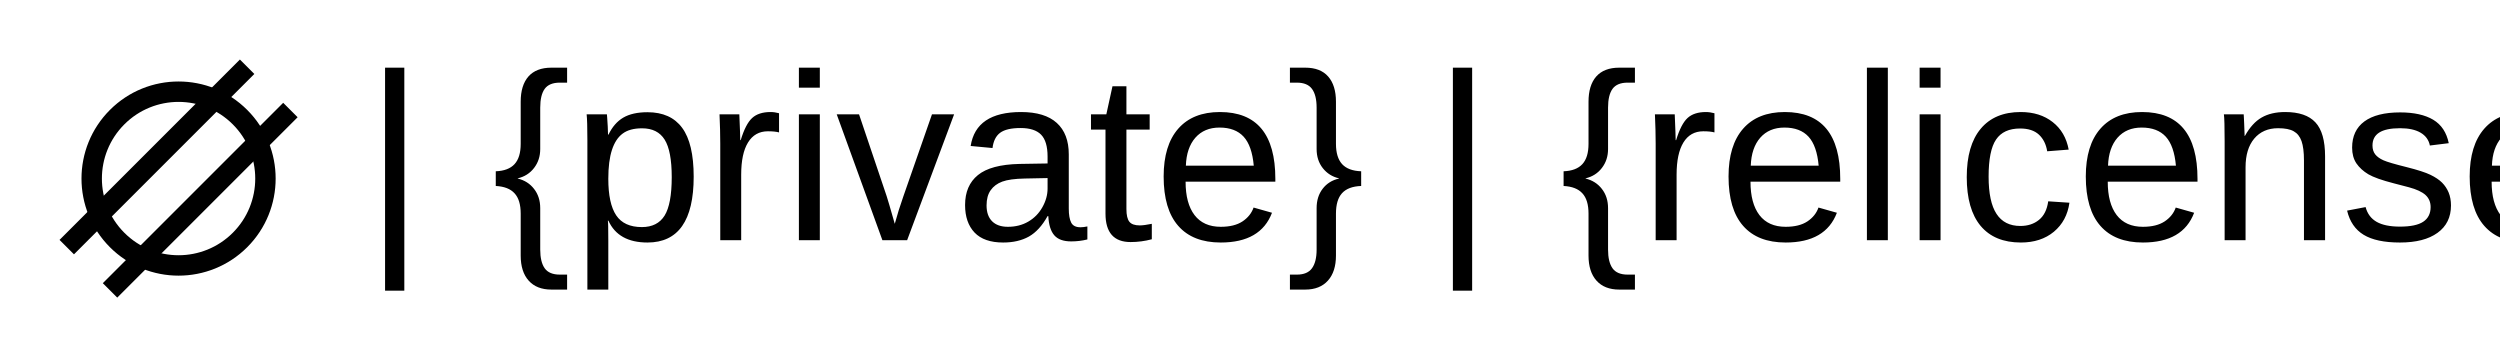
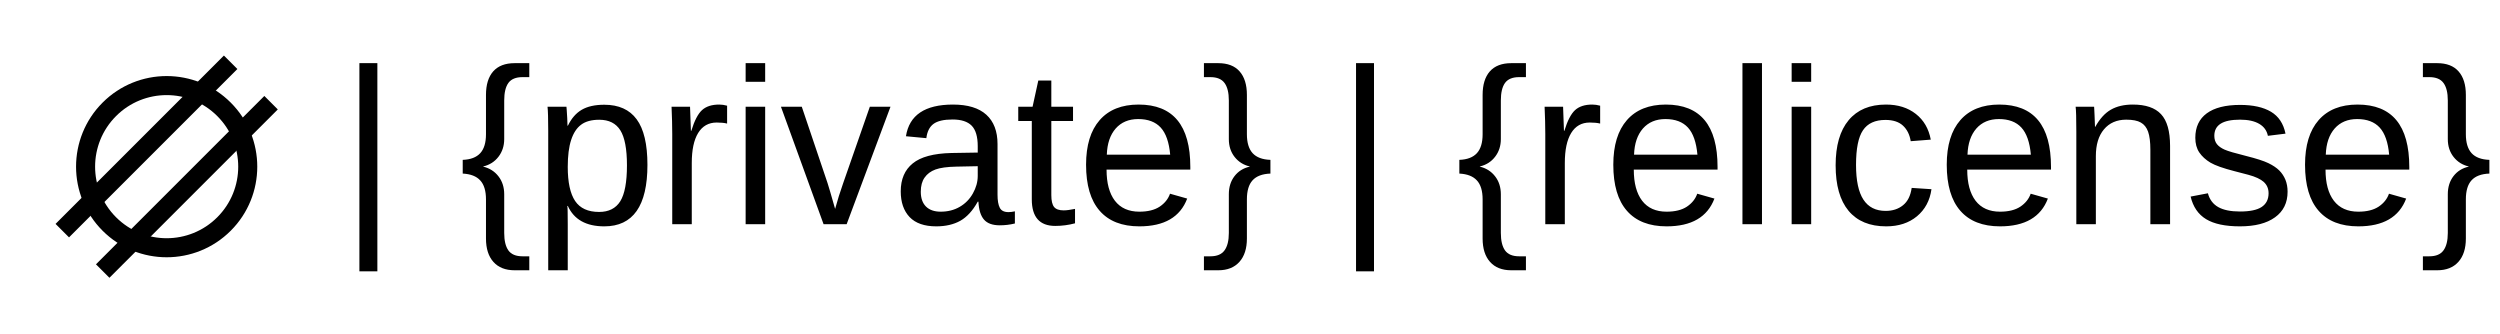
- <svg xmlns="http://www.w3.org/2000/svg" width="420" height="60" id="svg2" version="1.1">
+ <svg xmlns="http://www.w3.org/2000/svg" width="450" height="60" id="svg2" version="1.1">
  <defs id="defs3106" />
  <g id="layer1" transform="translate(0,-992.3622)">
    <g transform="matrix(0.03428397,0,0,0.03428397,12.85802,1003.425)" id="layer1-3">
-       <g transform="matrix(0.7071068,0.7071068,-0.7071068,0.7071068,537.0257,-191.7703)" id="g3778">
-         <path style="color:#000000;fill:none;stroke:#000000;stroke-width:157.051;stroke-miterlimit:4;stroke-opacity:1;stroke-dasharray:none;marker:none;visibility:visible;display:inline;overflow:visible;enable-background:accumulate" id="path2985" d="m 820,137.143 c 0,369.242 -299.33,668.571 -668.571,668.571 -369.242,0 -668.571,-299.33 -668.571,-668.571 0,-369.242 299.33,-668.571 668.571,-668.571 369.242,0 668.571,299.33 668.571,668.571 z" transform="matrix(0.6367347,0,0,0.6367347,403.5802,465.0386)" />
-         <rect style="color:#000000;fill:#000000;fill-opacity:1;stroke:none;stroke-width:0;marker:none;visibility:visible;display:inline;overflow:visible;enable-background:accumulate" id="rect3755" width="100" height="1250" x="600" y="-72.638" />
-         <rect y="-72.638" x="300" height="1250" width="100" id="rect3757" style="color:#000000;fill:#000000;fill-opacity:1;stroke:none;stroke-width:0;marker:none;visibility:visible;display:inline;overflow:visible;enable-background:accumulate" />
+       <g transform="rotate(45,500,552.3622)" id="g3778">
+         <path style="color:#000000;display:inline;overflow:visible;visibility:visible;fill:none;stroke:#000000;stroke-width:157.051;stroke-miterlimit:4;stroke-dasharray:none;stroke-opacity:1;marker:none;enable-background:accumulate" id="path2985" d="m 820,137.143 c 0,369.242 -299.33,668.571 -668.571,668.571 -369.242,0 -668.571,-299.33 -668.571,-668.571 0,-369.242 299.33,-668.571 668.571,-668.571 369.242,0 668.571,299.33 668.571,668.571 z" transform="matrix(0.6367347,0,0,0.6367347,403.5802,465.0386)" />
+         <rect style="color:#000000;display:inline;overflow:visible;visibility:visible;fill:#000000;fill-opacity:1;stroke:none;stroke-width:0;marker:none;enable-background:accumulate" id="rect3755" width="100" height="1250" x="600" y="-72.638" />
+         <rect y="-72.638" x="300" height="1250" width="100" id="rect3757" style="color:#000000;display:inline;overflow:visible;visibility:visible;fill:#000000;fill-opacity:1;stroke:none;stroke-width:0;marker:none;enable-background:accumulate" />
      </g>
    </g>
-     <text xml:space="preserve" style="font-size:40px;font-style:normal;font-weight:normal;line-height:125%;letter-spacing:0px;word-spacing:0px;fill:#000000;fill-opacity:1;stroke:none;font-family:Sans" x="50" y="1032.714" id="text3062-3">
-       <tspan id="tspan3064-6" x="50" y="1032.714" style="font-size:40px;font-style:normal;font-variant:normal;font-weight:normal;font-stretch:normal;text-align:start;text-anchor:start;font-family:Arial;-inkscape-font-specification:Arial"> | {private} | {relicense}</tspan>
+     <text xml:space="preserve" style="font-style:normal;font-weight:normal;font-size:40px;line-height:0%;font-family:sans-serif;letter-spacing:0px;word-spacing:0px;fill:#000000;fill-opacity:1;stroke:none" x="50" y="1032.714" id="text3062-3">
+       <tspan id="tspan3064-6" x="50" y="1032.714" style="font-style:normal;font-variant:normal;font-weight:normal;font-stretch:normal;font-size:40px;font-family:Arial;-inkscape-font-specification:Arial;text-align:start;text-anchor:start"> | {private} | {relicense}</tspan>
    </text>
  </g>
</svg>
